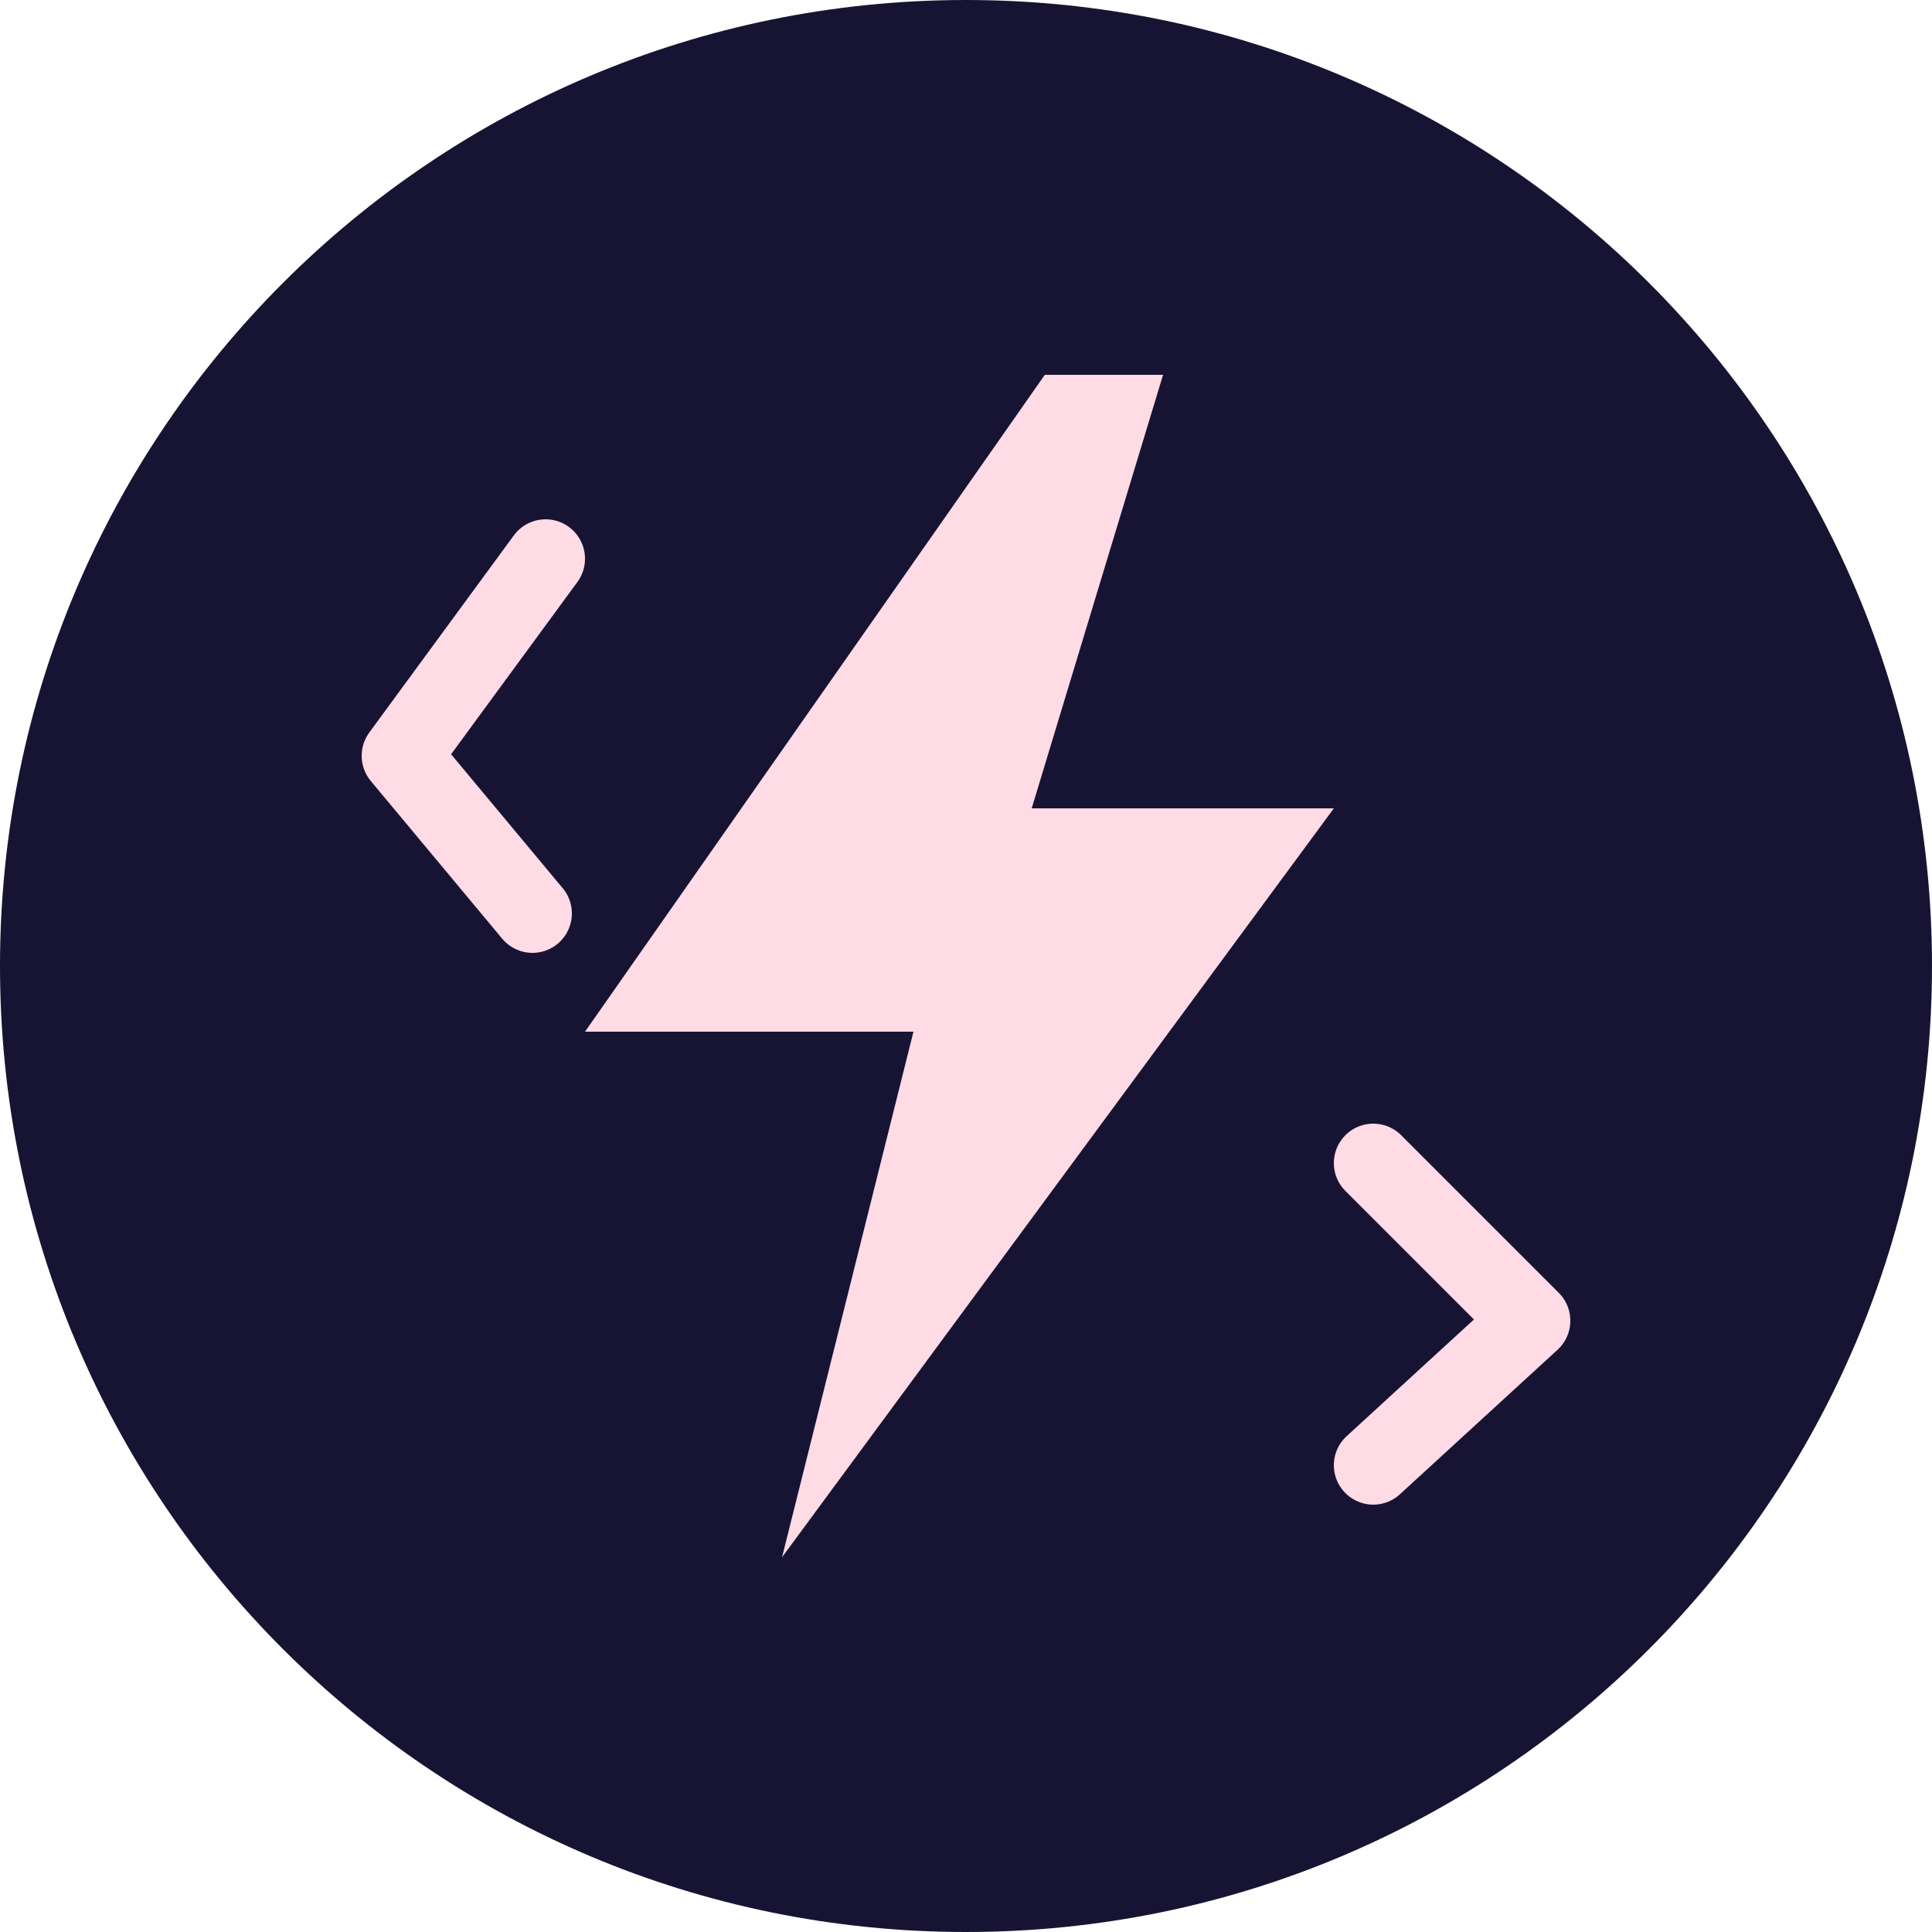
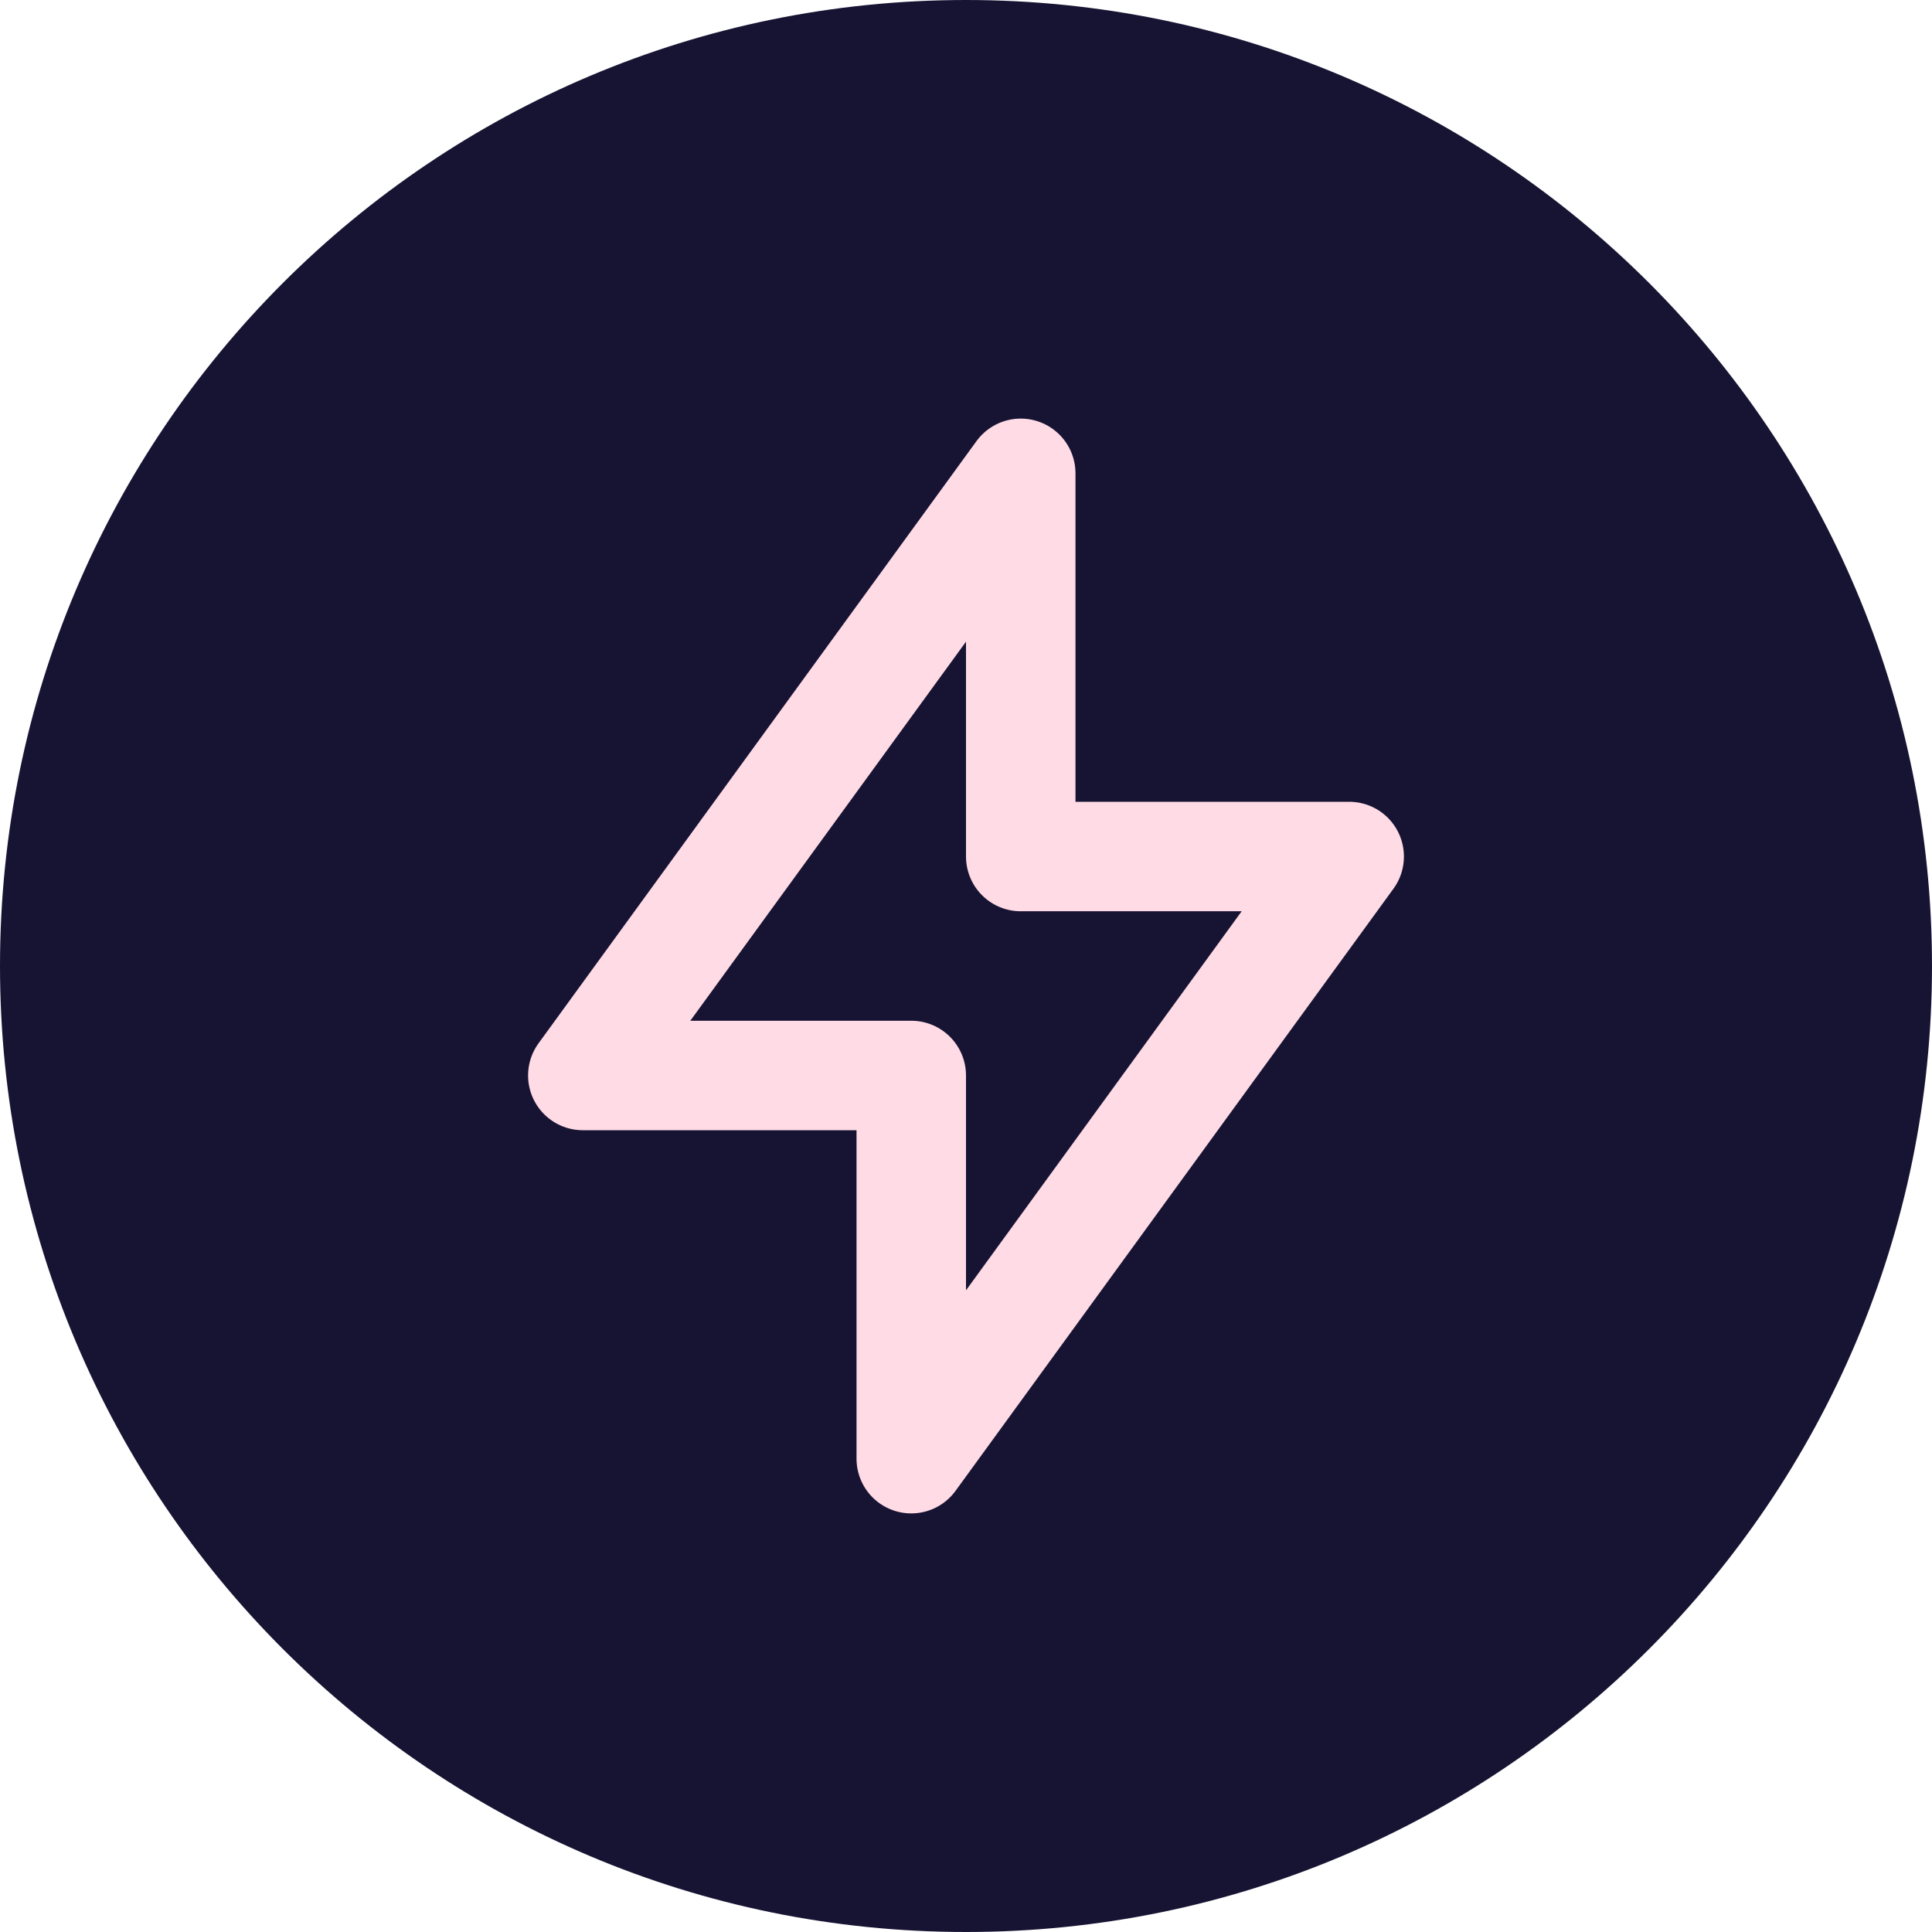
<svg xmlns="http://www.w3.org/2000/svg" viewBox="0 0 100 100">
  <circle cx="50" cy="50" r="50" fill="#171433" />
  <g transform="translate(16 16) scale(.68)" color="#FFDBE6" stroke="#FFDBE6" fill="none" stroke-width="6" stroke-linecap="round" stroke-linejoin="round">
-     <path d="m56 5-35 50h25L36 95l42-57H55L65 5Z" fill="currentColor" stroke="none" />
-     <path d="M18 19 7 34l10 12M81 65l12 12-12 11" />
+     <path transform="scale(4.166667)" stroke-width="2" d="M13 3l0 7l6 0l-8 11l0 -7l-6 0l8 -11" />
  </g>
</svg>
